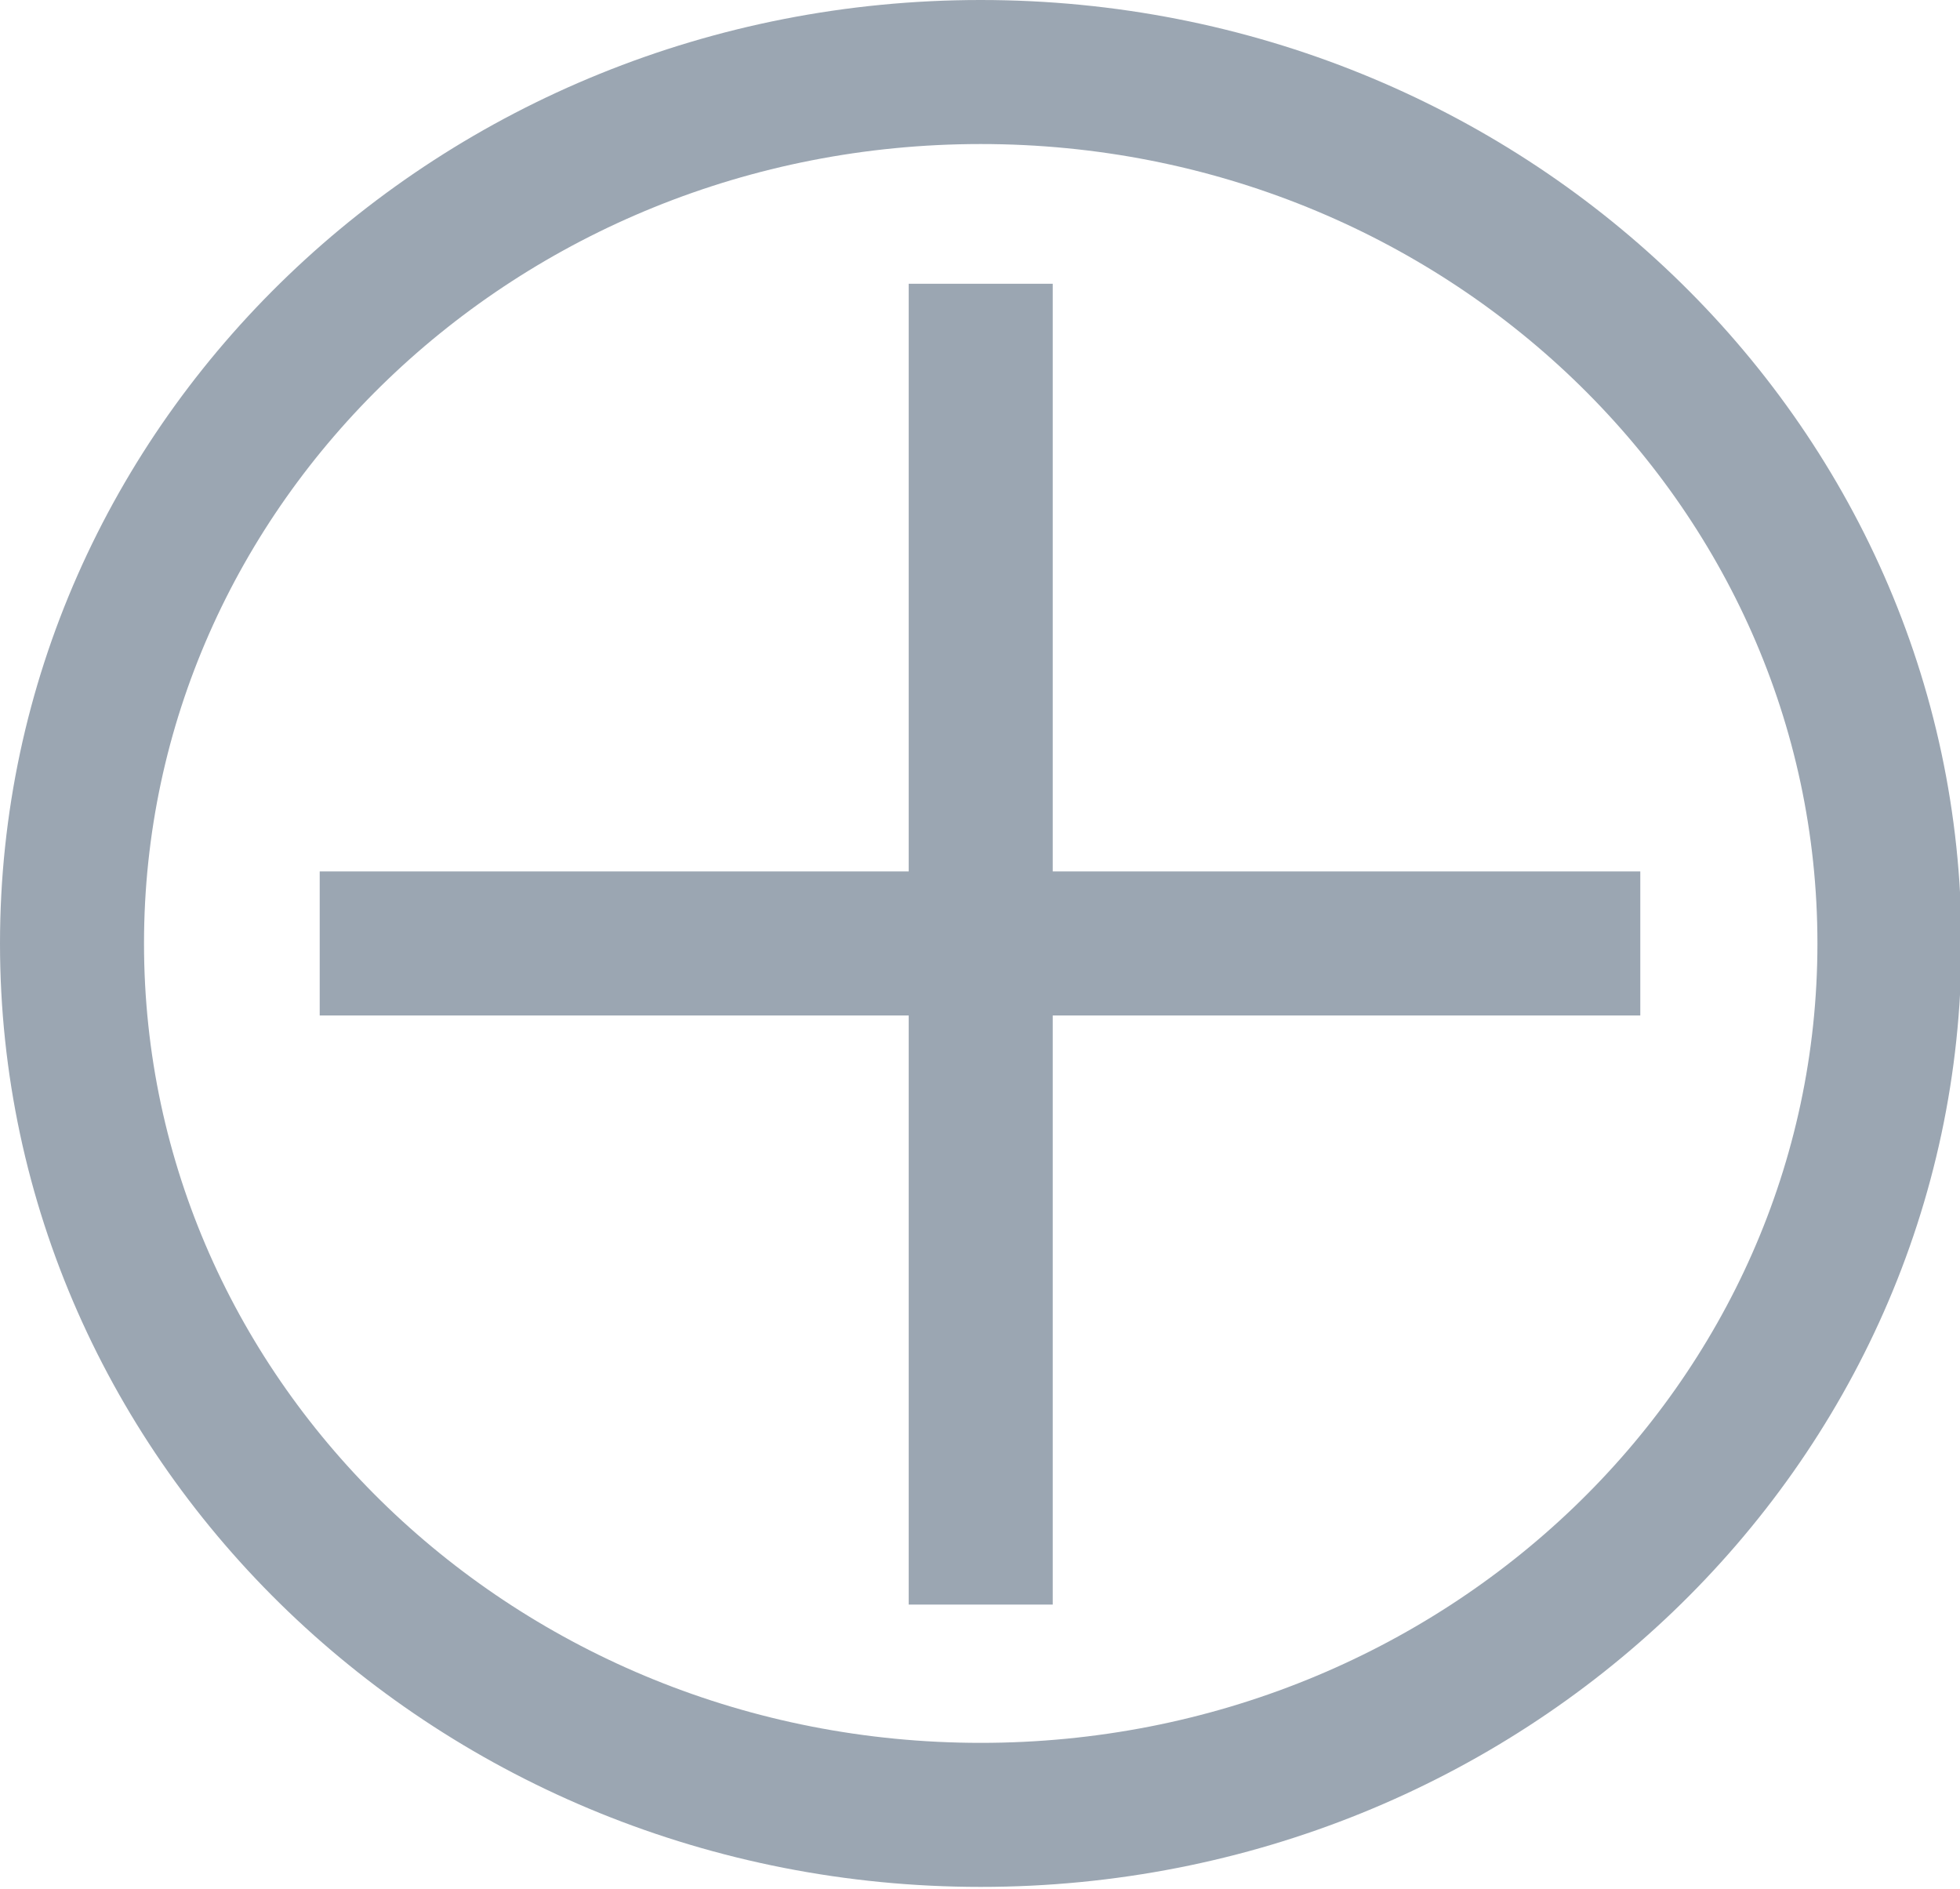
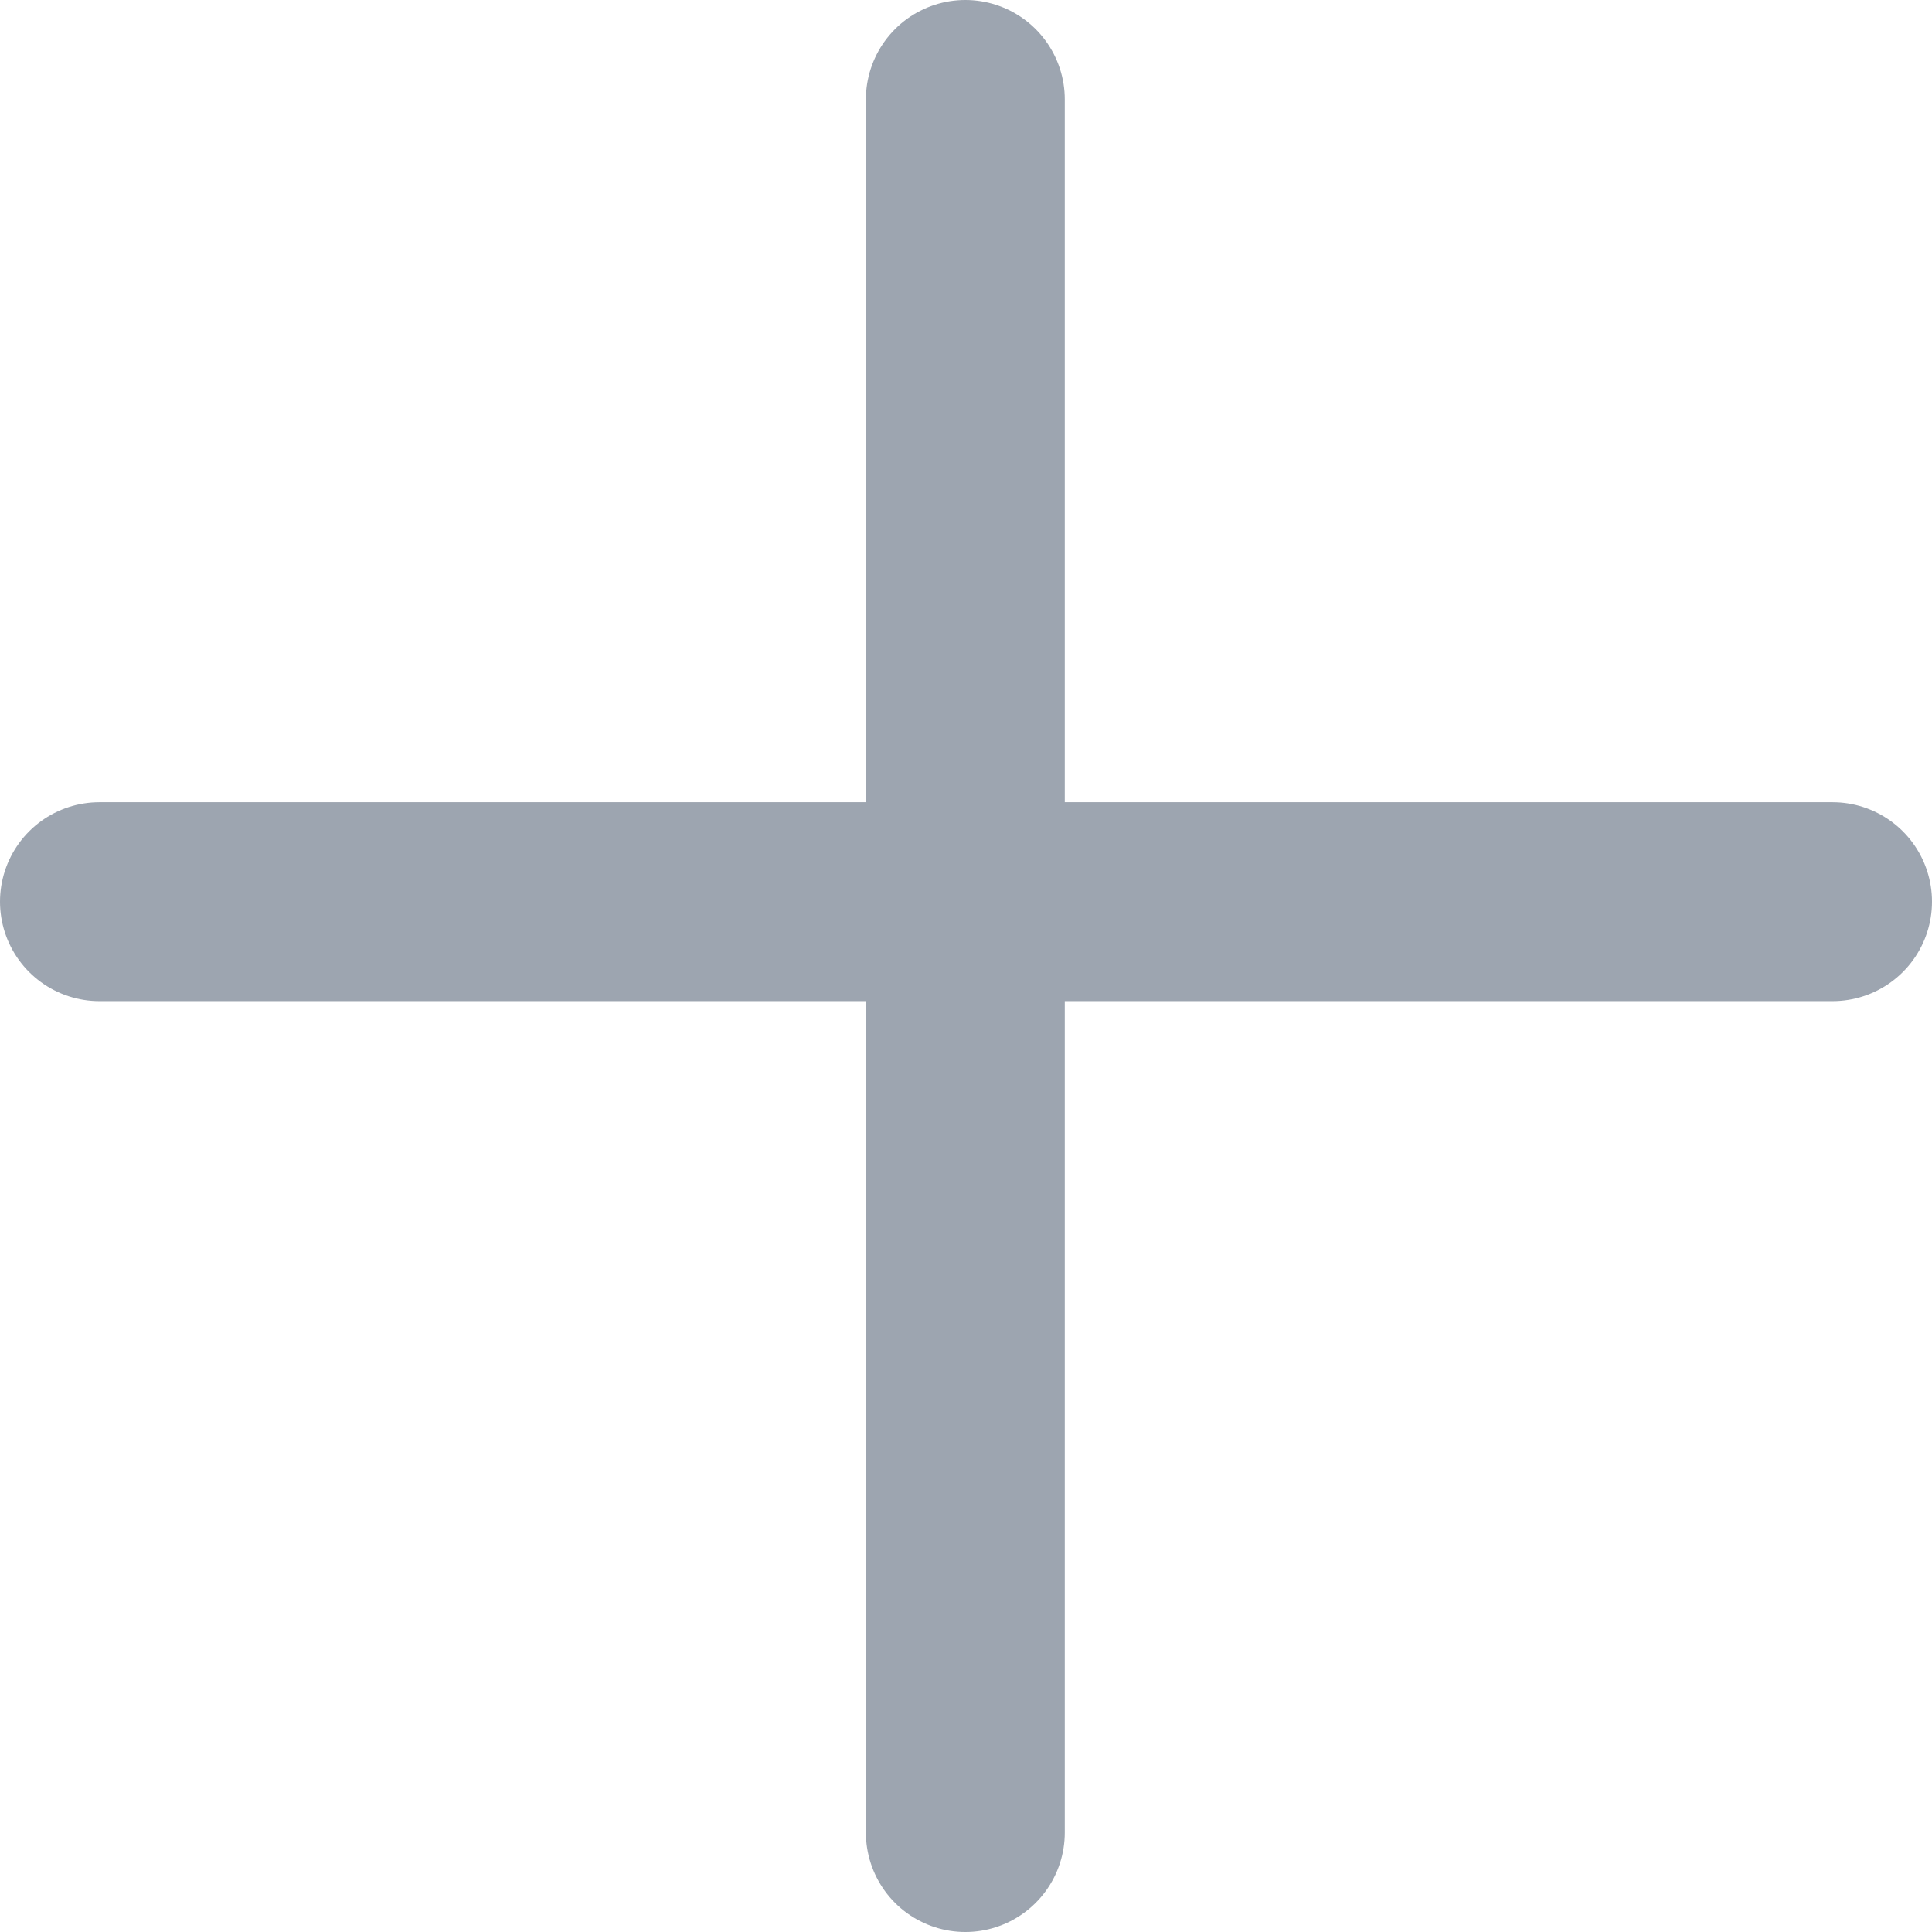
- <svg xmlns="http://www.w3.org/2000/svg" viewBox="0 0 13.61 13.11">
+ <svg xmlns="http://www.w3.org/2000/svg" viewBox="0 0 14.57 14.57">
  <defs>
-     <style>.cls-1{fill:none;stroke:#9ba6b2;stroke-miterlimit:10;}</style>
+     <style>.cls-1{fill:none;stroke:#9da5b0;stroke-linecap:round;stroke-miterlimit:10;stroke-width:1.5px}</style>
  </defs>
  <g id="Слой_2" data-name="Слой 2">
    <g id="Слой_1-2" data-name="Слой 1">
-       <ellipse class="cls-1" cx="6.81" cy="6.55" rx="6.31" ry="6.05" />
-       <line class="cls-1" x1="2.22" y1="6.55" x2="11.39" y2="6.55" />
-       <line class="cls-1" x1="6.81" y1="1.97" x2="6.81" y2="11.14" />
+       <path class="cls-1" d="M.75 6.8h13.07M7.28 13.82V.75" />
    </g>
  </g>
</svg>
